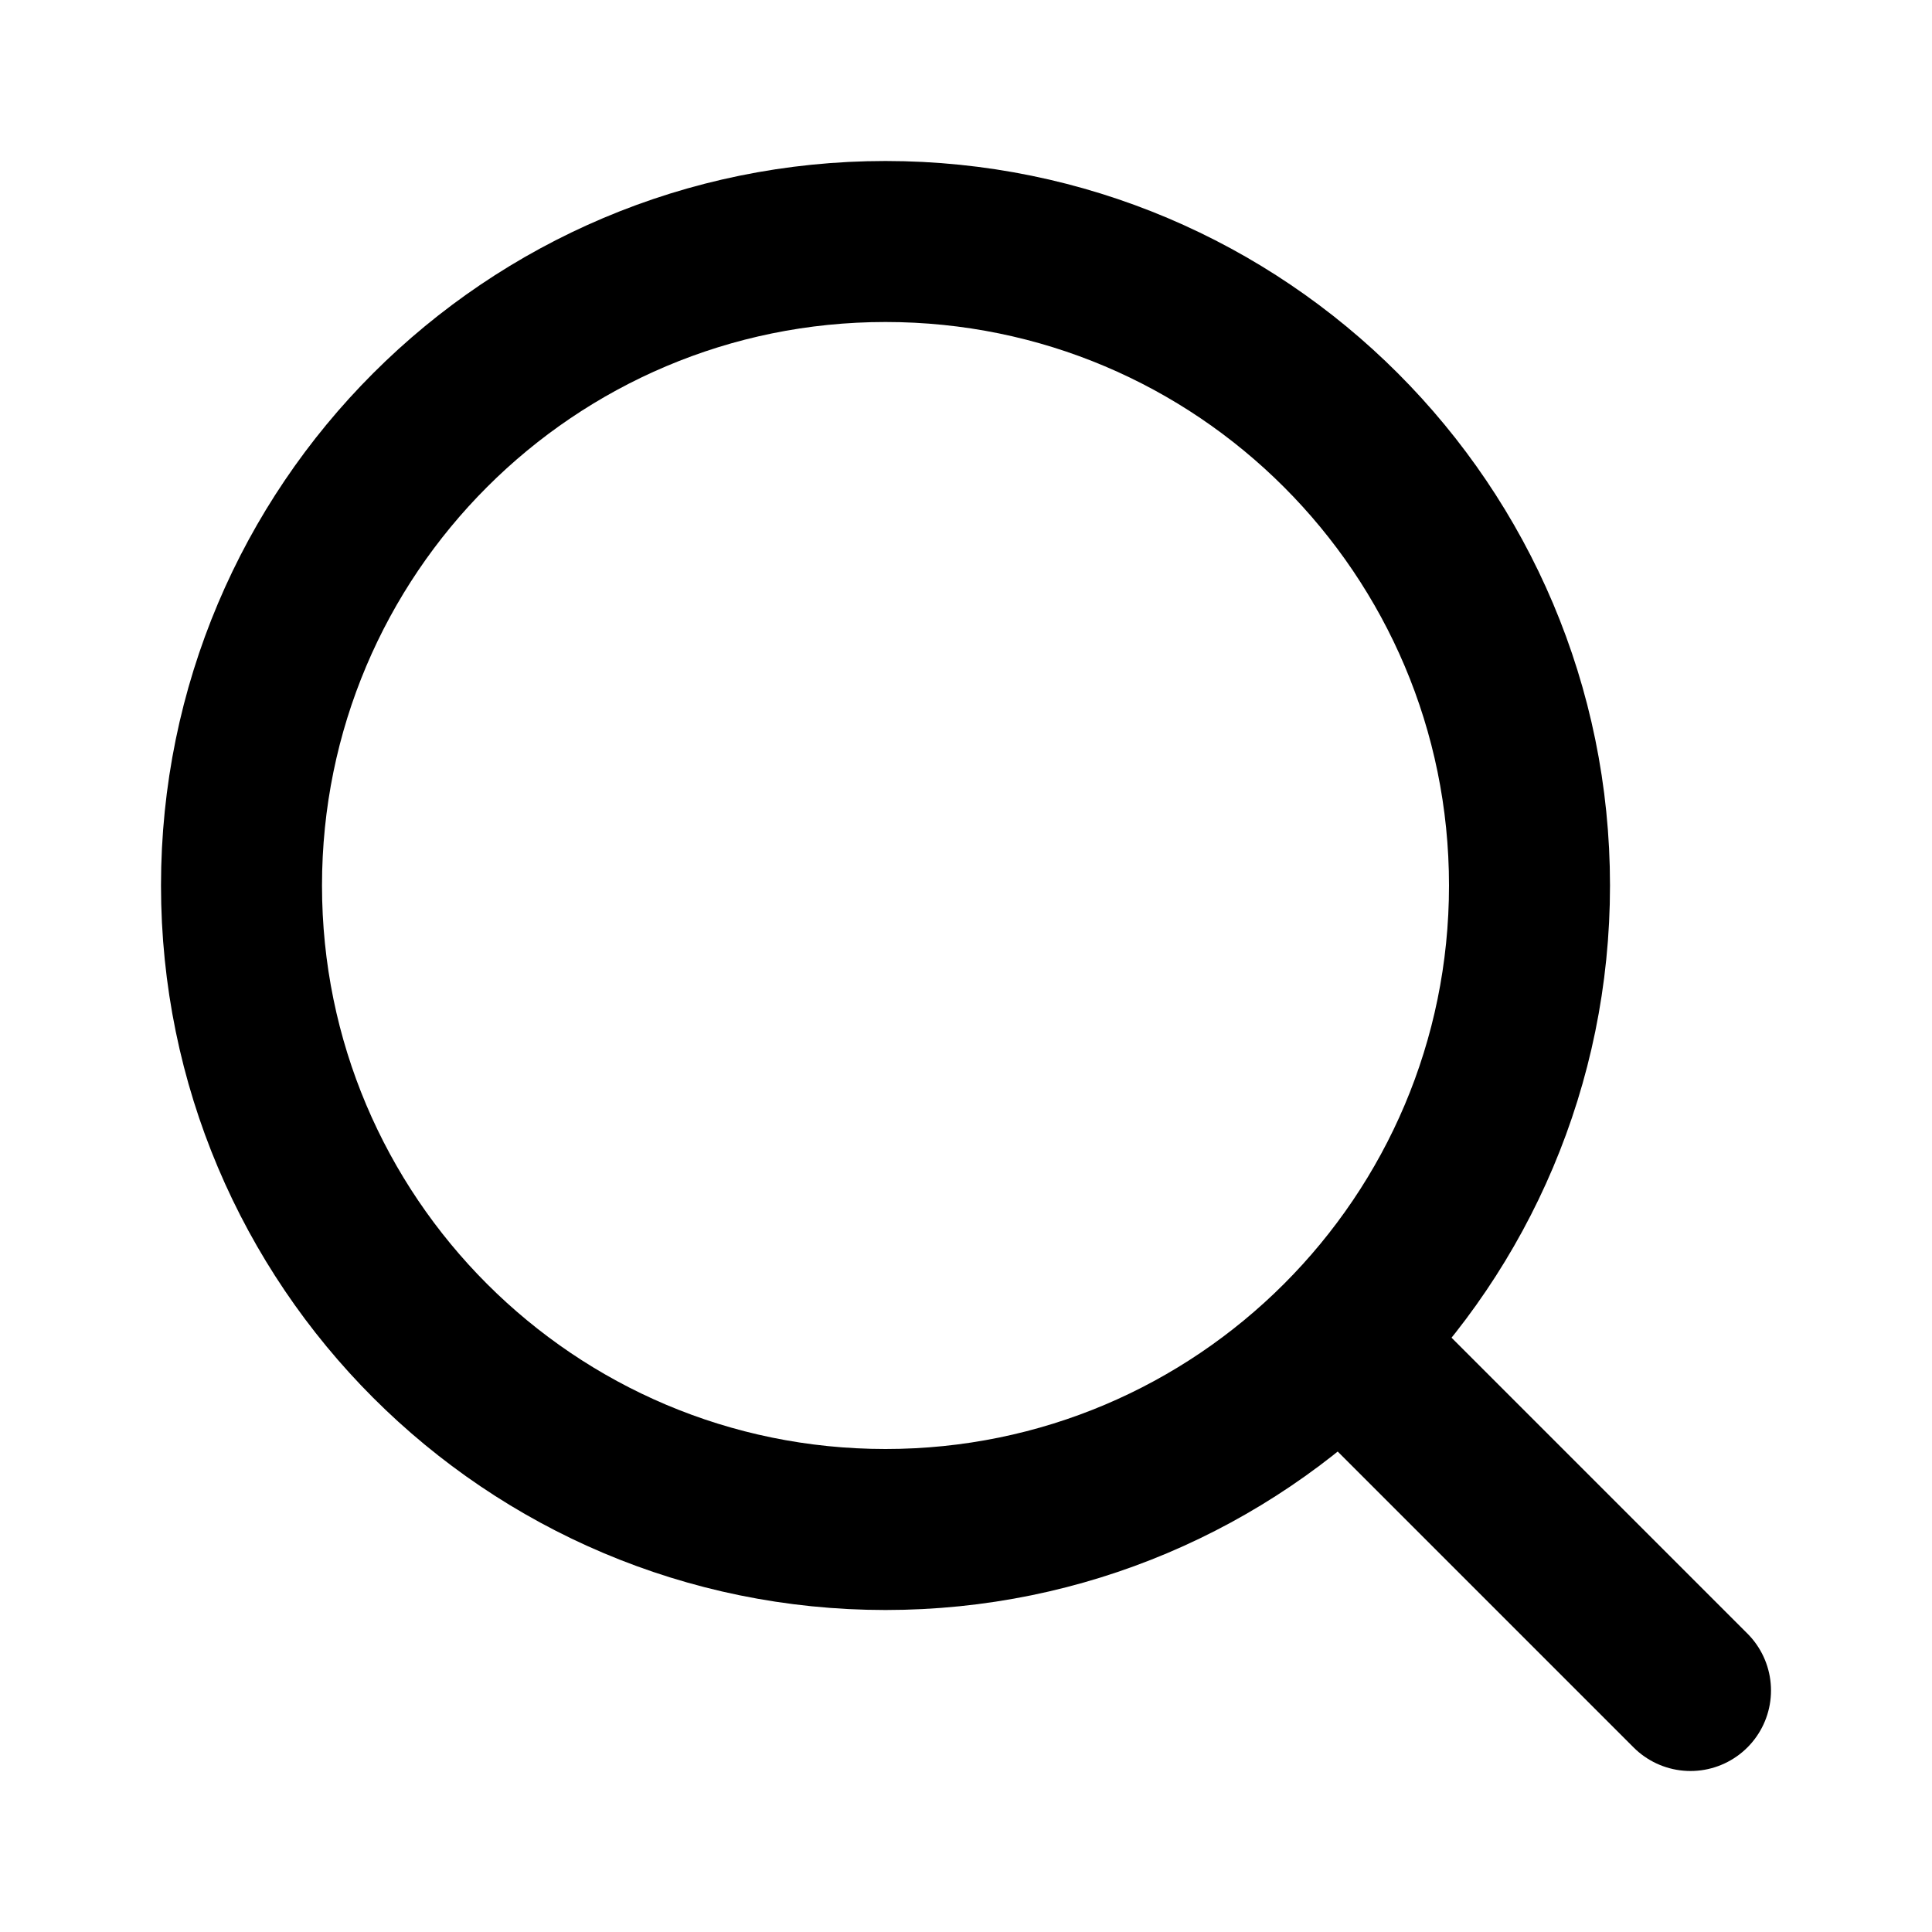
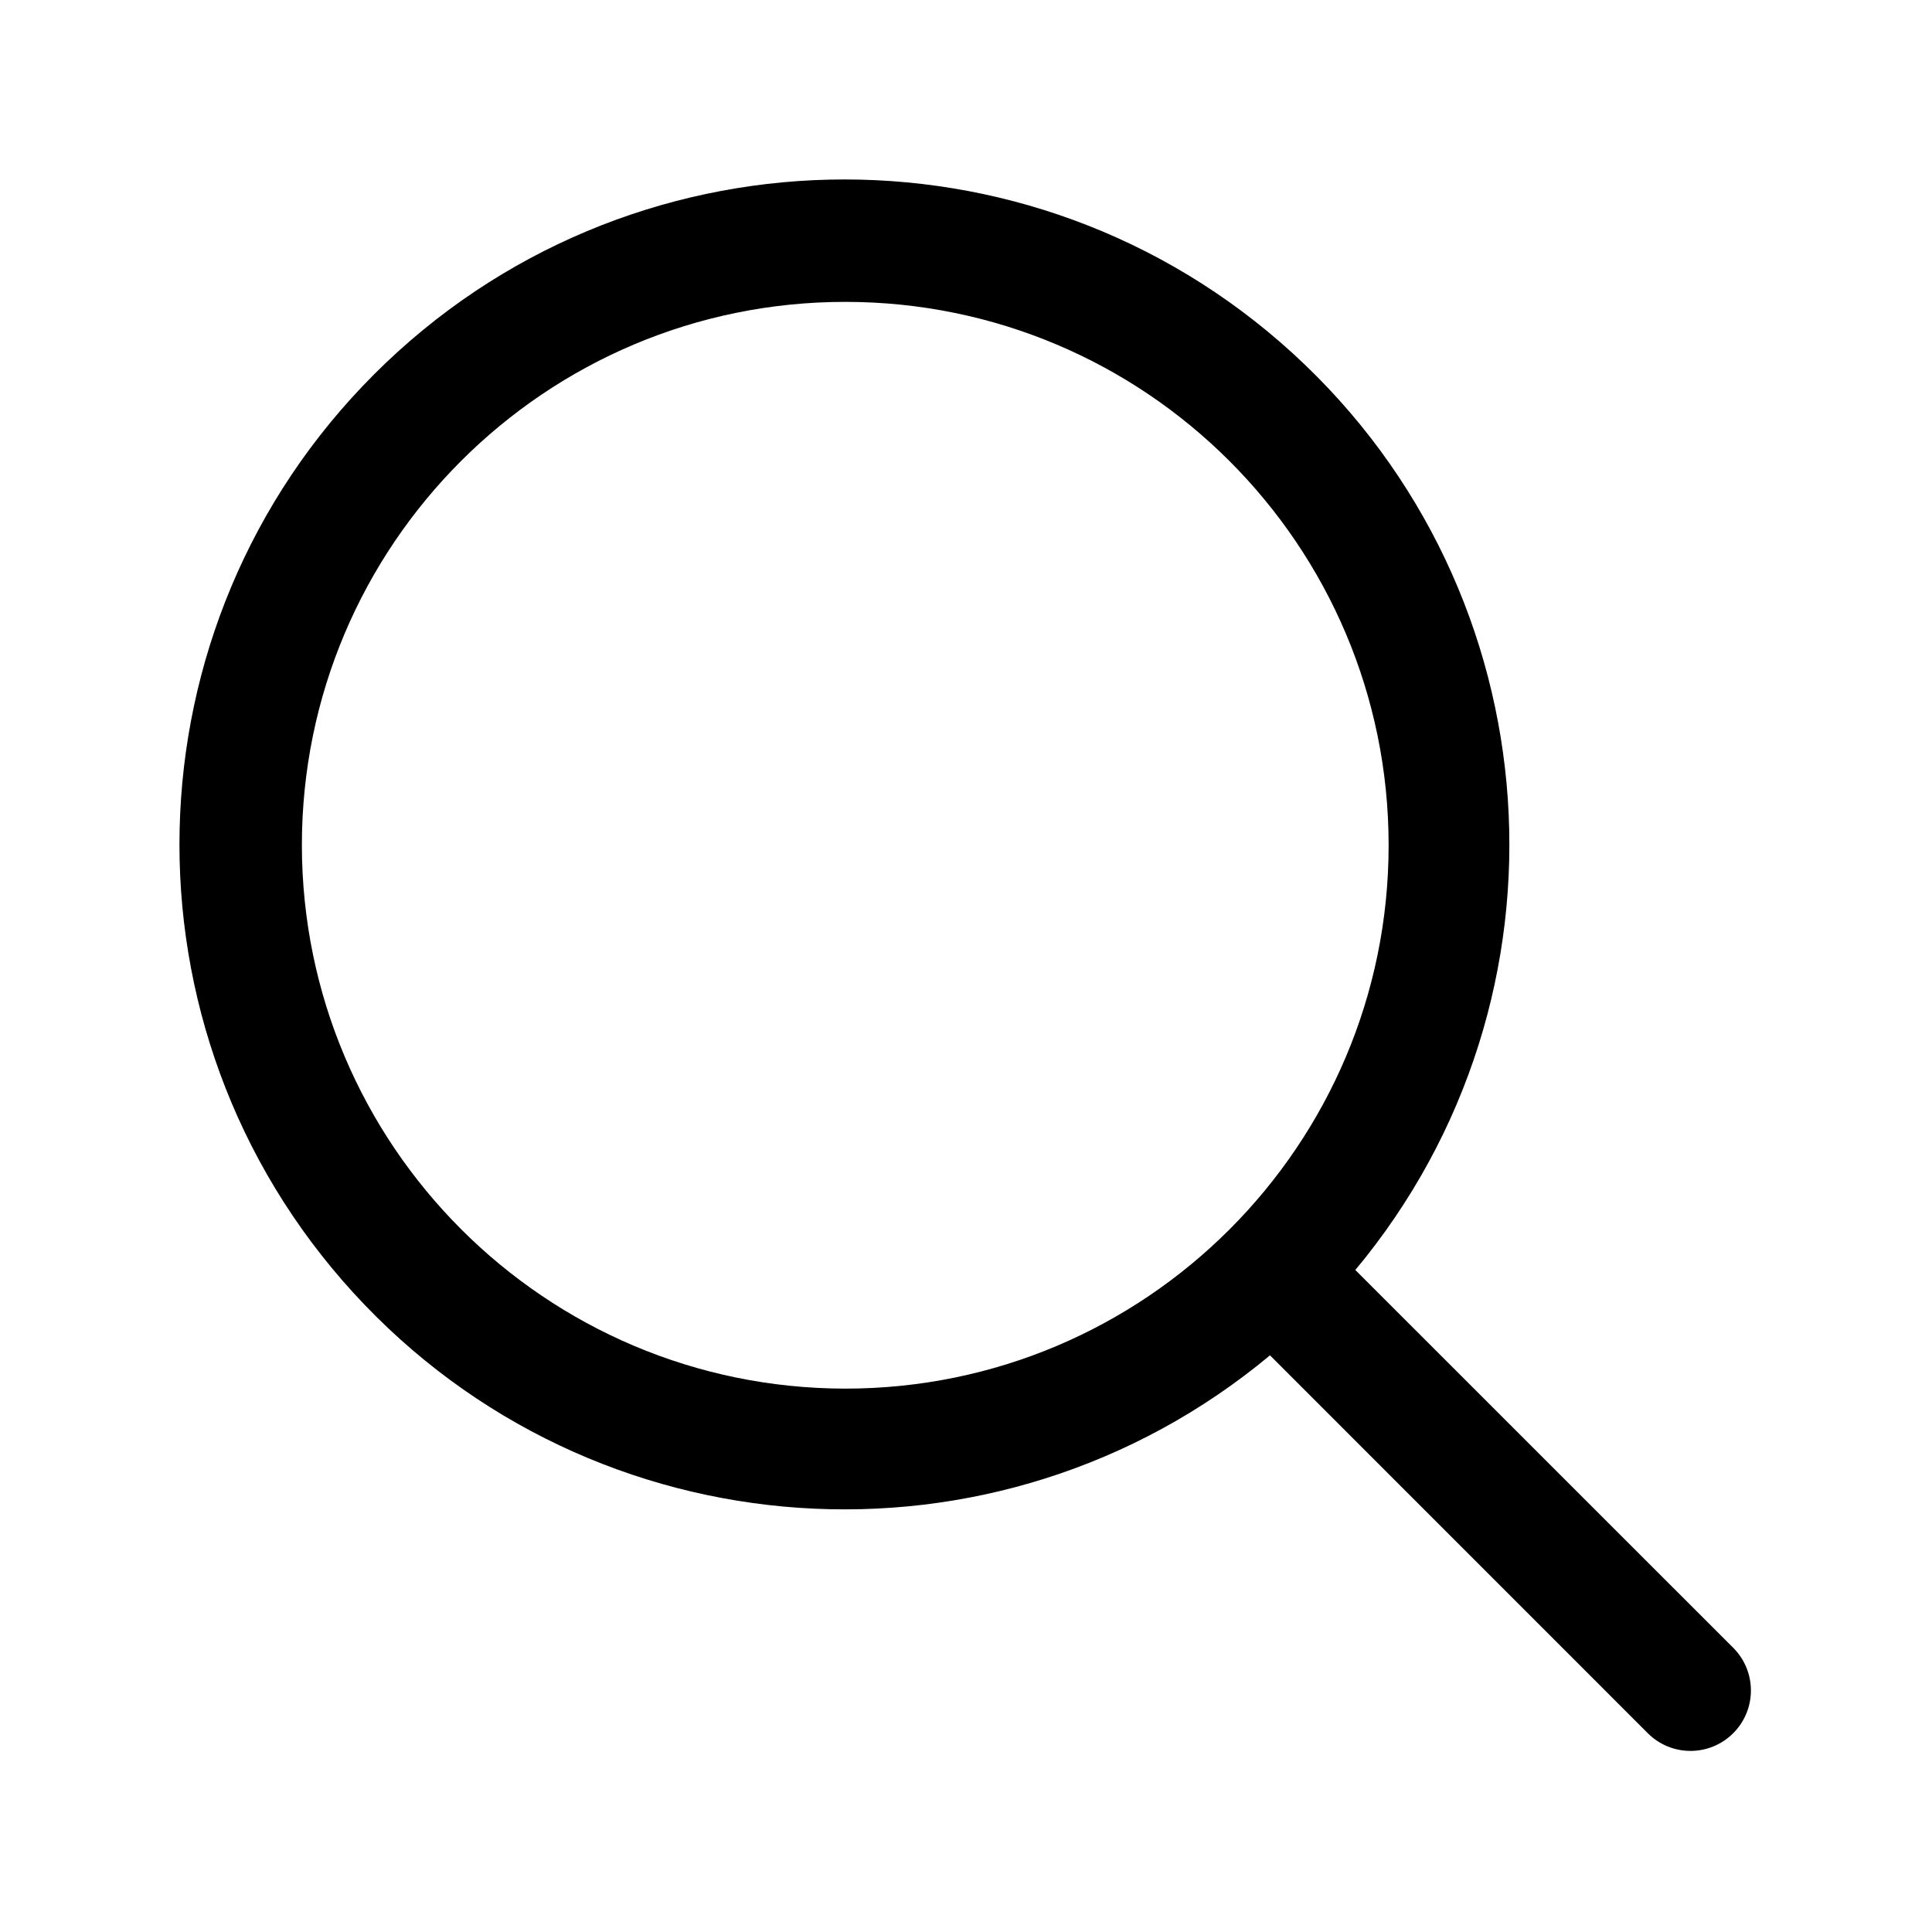
- <svg xmlns="http://www.w3.org/2000/svg" width="24" height="24" viewBox="0 0 24 24" fill="none" stroke="currentColor" stroke-width="2" stroke-linecap="round" stroke-linejoin="round" class="lucide lucide-search">
-   <circle cx="11" cy="11" r="8" />
-   <path d="m21 21-4.3-4.3" />
+ <svg xmlns="http://www.w3.org/2000/svg" width="32" height="32" fill="#000000" viewBox="0 0 256 256">
+   <path d="M229.66,218.34l-50.07-50.06a88.11,88.11,0,1,0-11.31,11.31l50.06,50.07a8,8,0,0,0,11.32-11.32ZM40,112a72,72,0,1,1,72,72A72.08,72.08,0,0,1,40,112Z" />
</svg>
